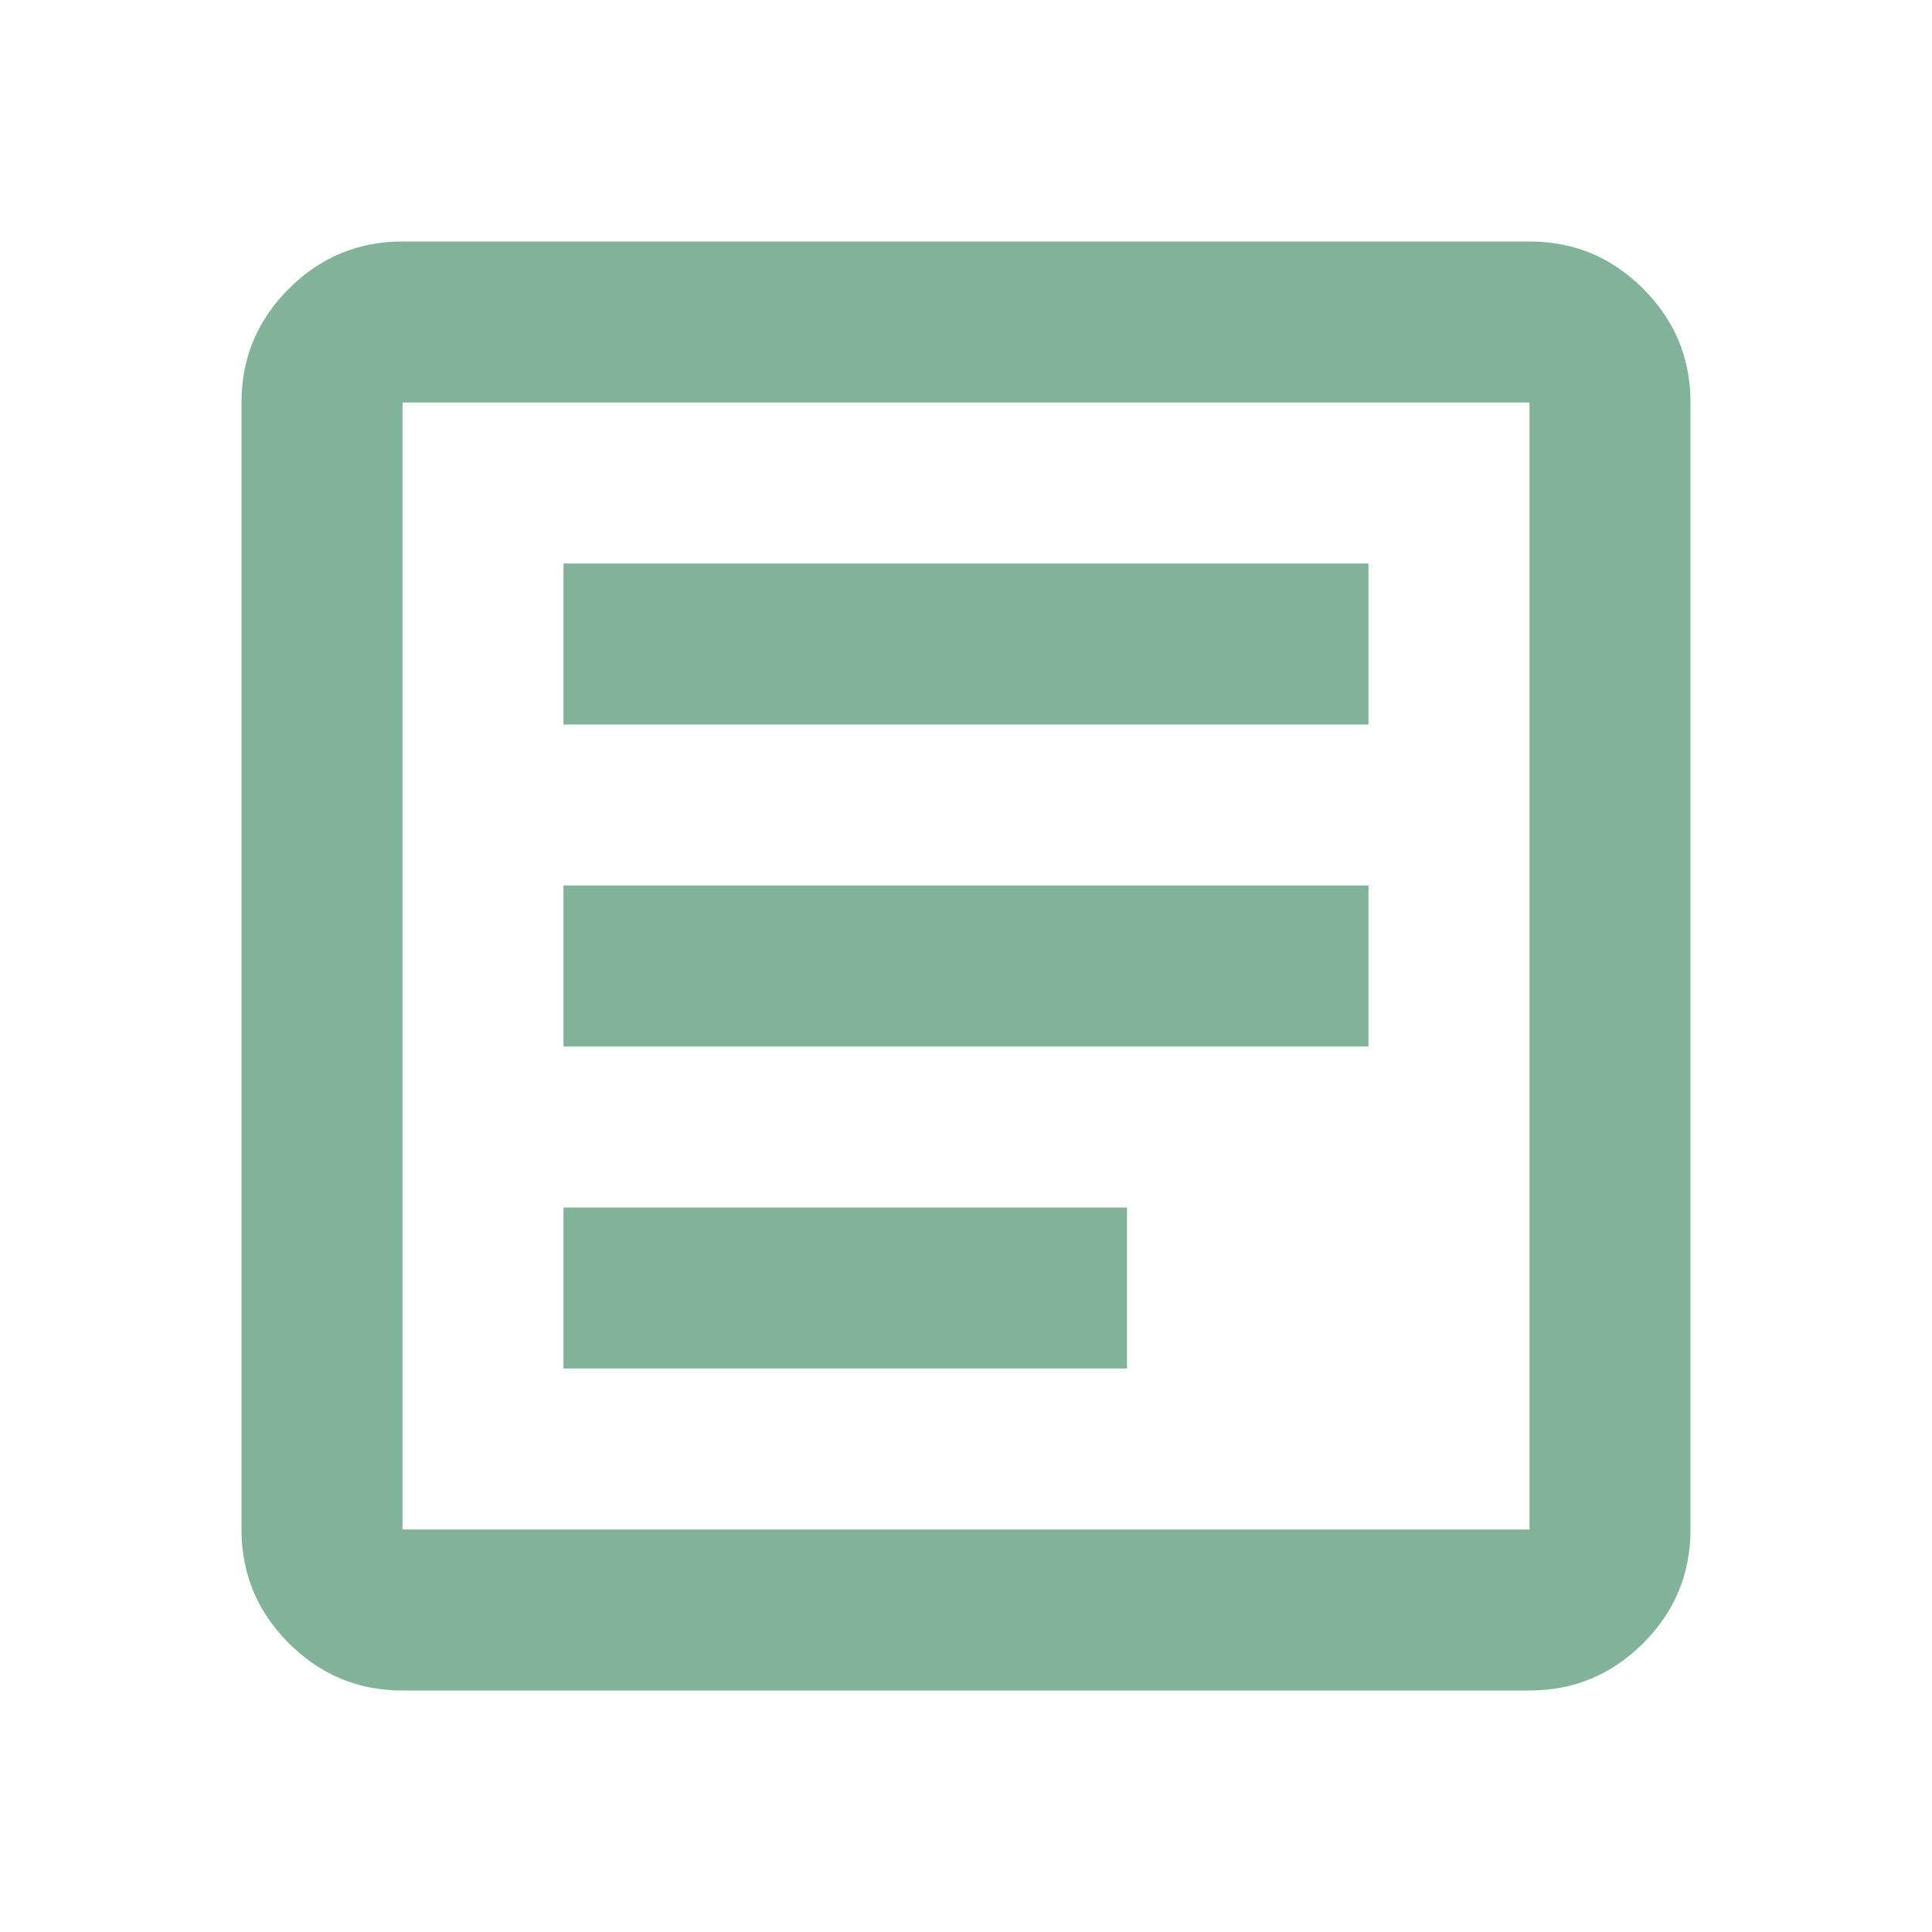
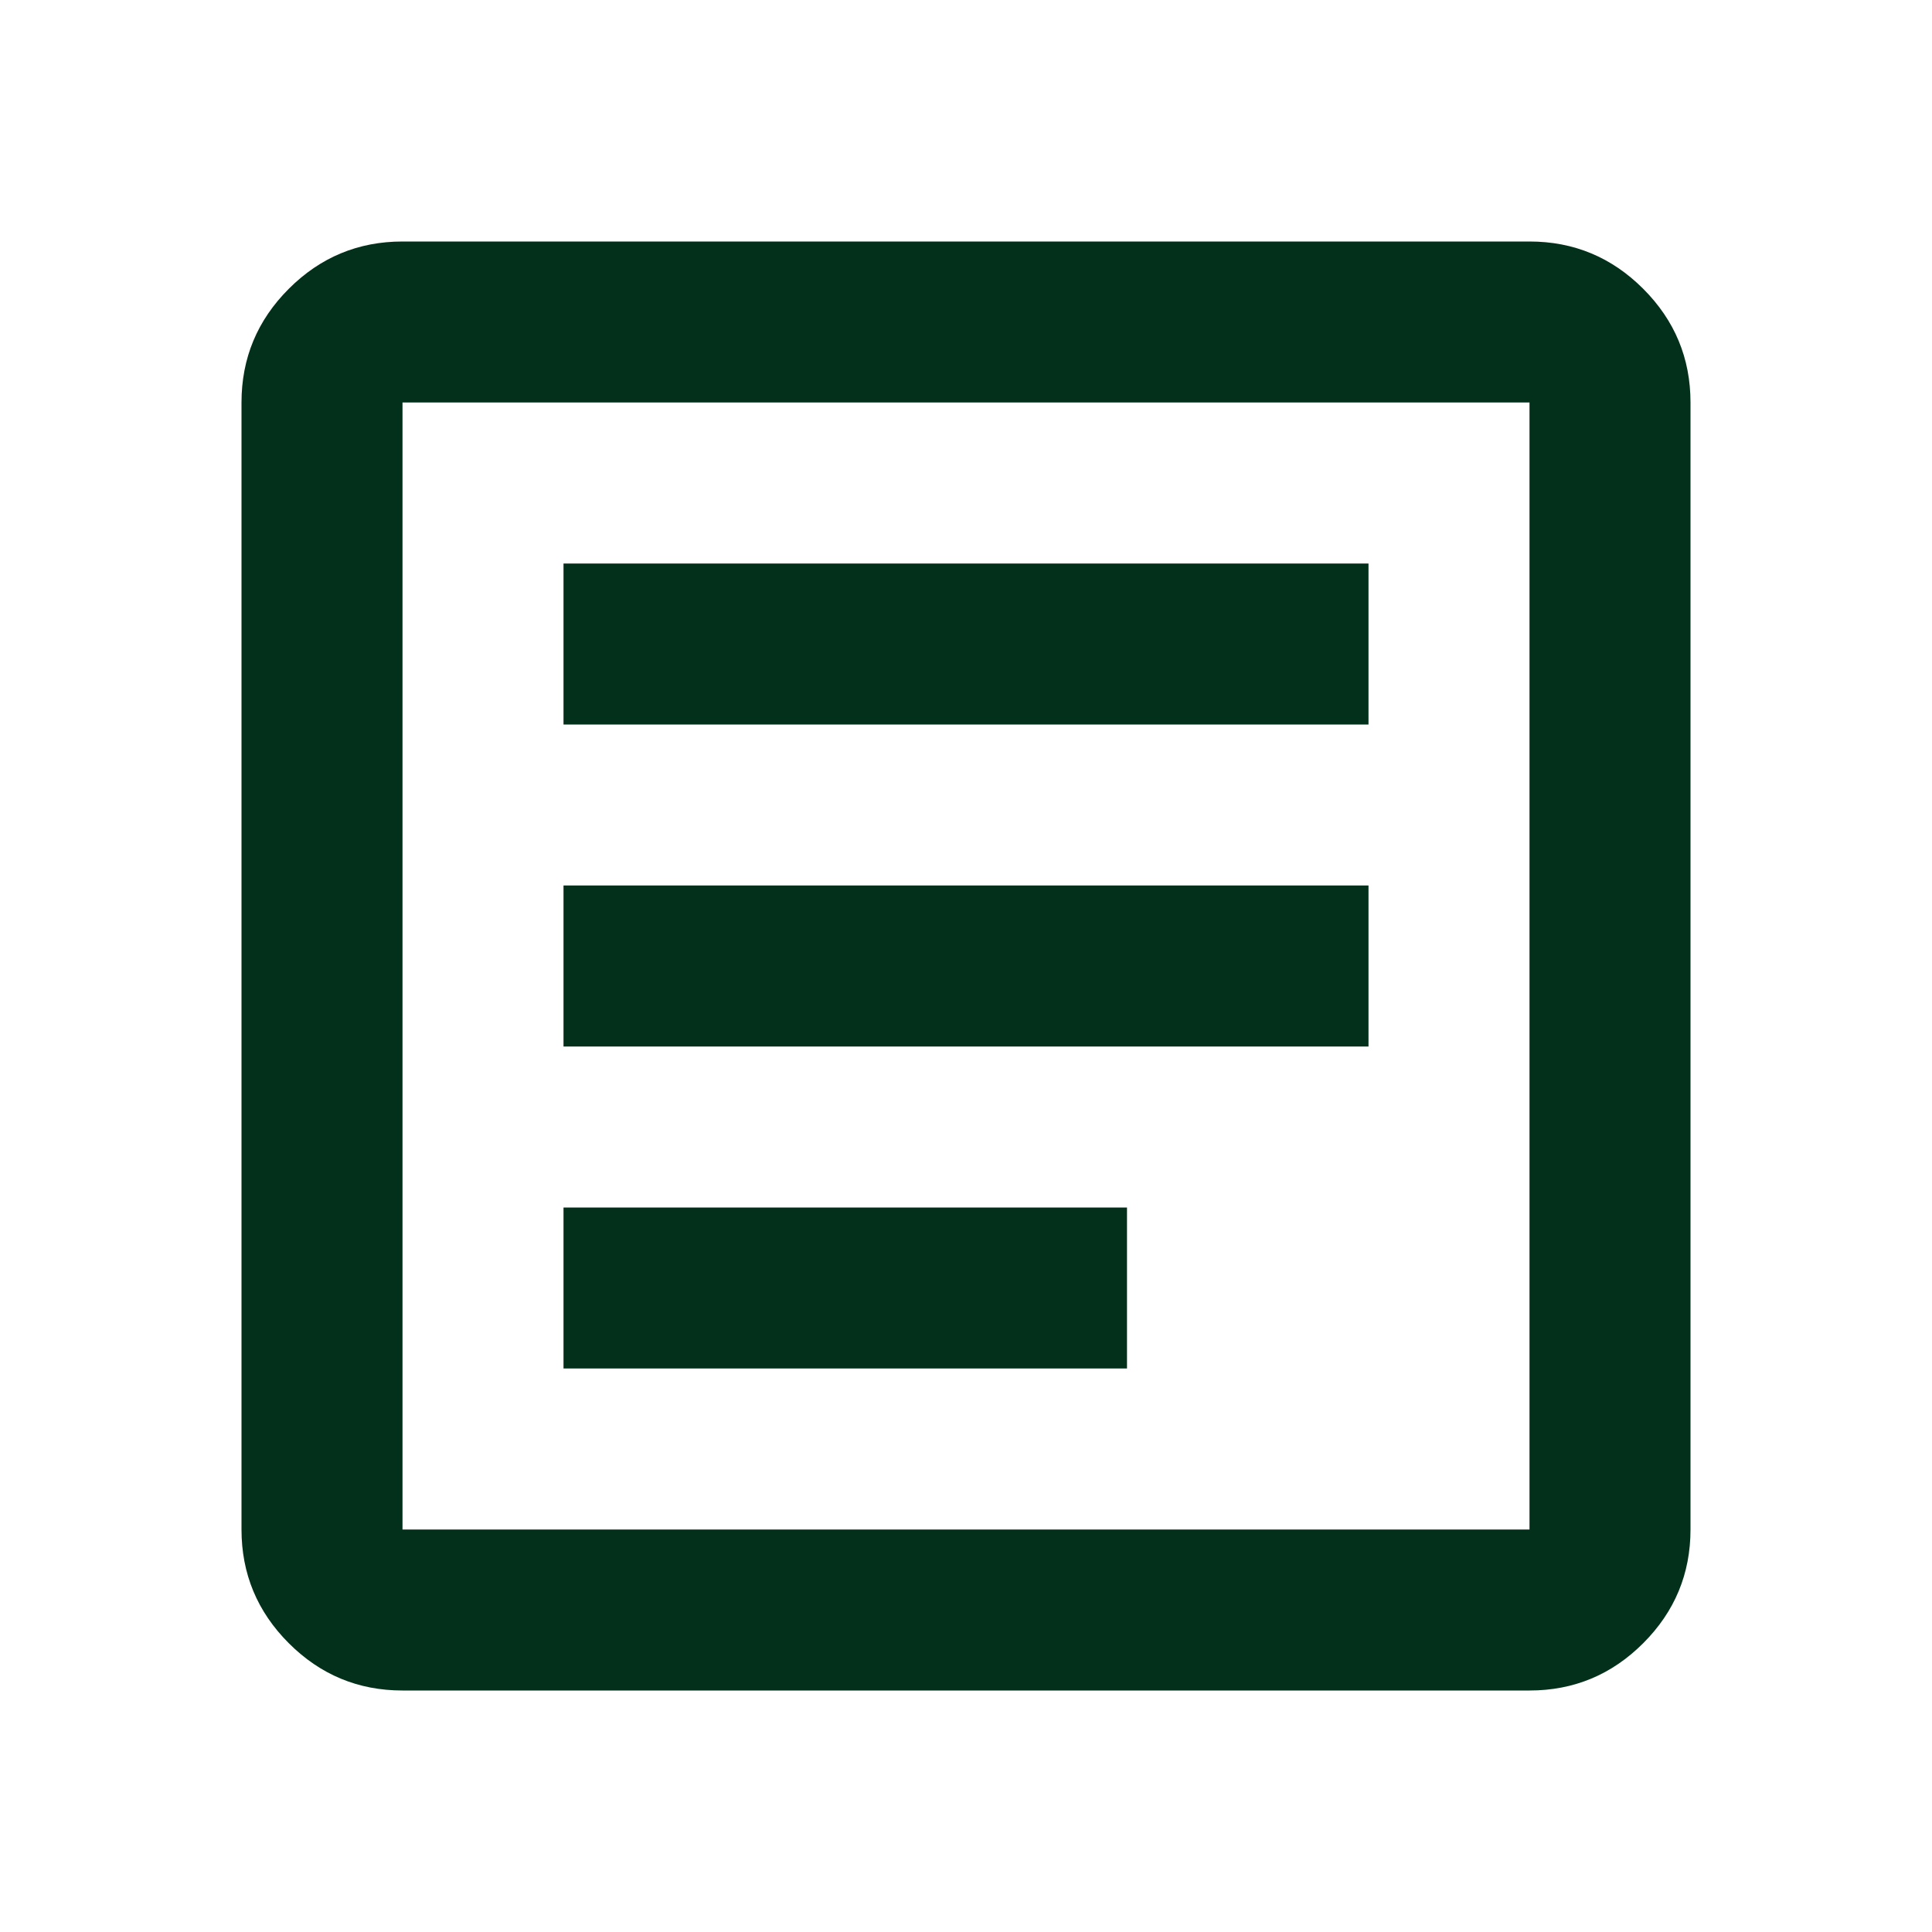
- <svg xmlns="http://www.w3.org/2000/svg" height="24px" viewBox="0 -960 960 960" width="24px" fill="hsl(150 25% 60%)">
+ <svg xmlns="http://www.w3.org/2000/svg" height="24px" viewBox="0 -960 960 960" width="24px" fill="hsl(150 90% 10%)">
  <path d="M280-280h280v-80H280v80Zm0-160h400v-80H280v80Zm0-160h400v-80H280v80Zm-80 480q-33 0-56.5-23.5T120-200v-560q0-33 23.5-56.5T200-840h560q33 0 56.5 23.5T840-760v560q0 33-23.5 56.5T760-120H200Zm0-80h560v-560H200v560Zm0-560v560-560Z" />
</svg>
